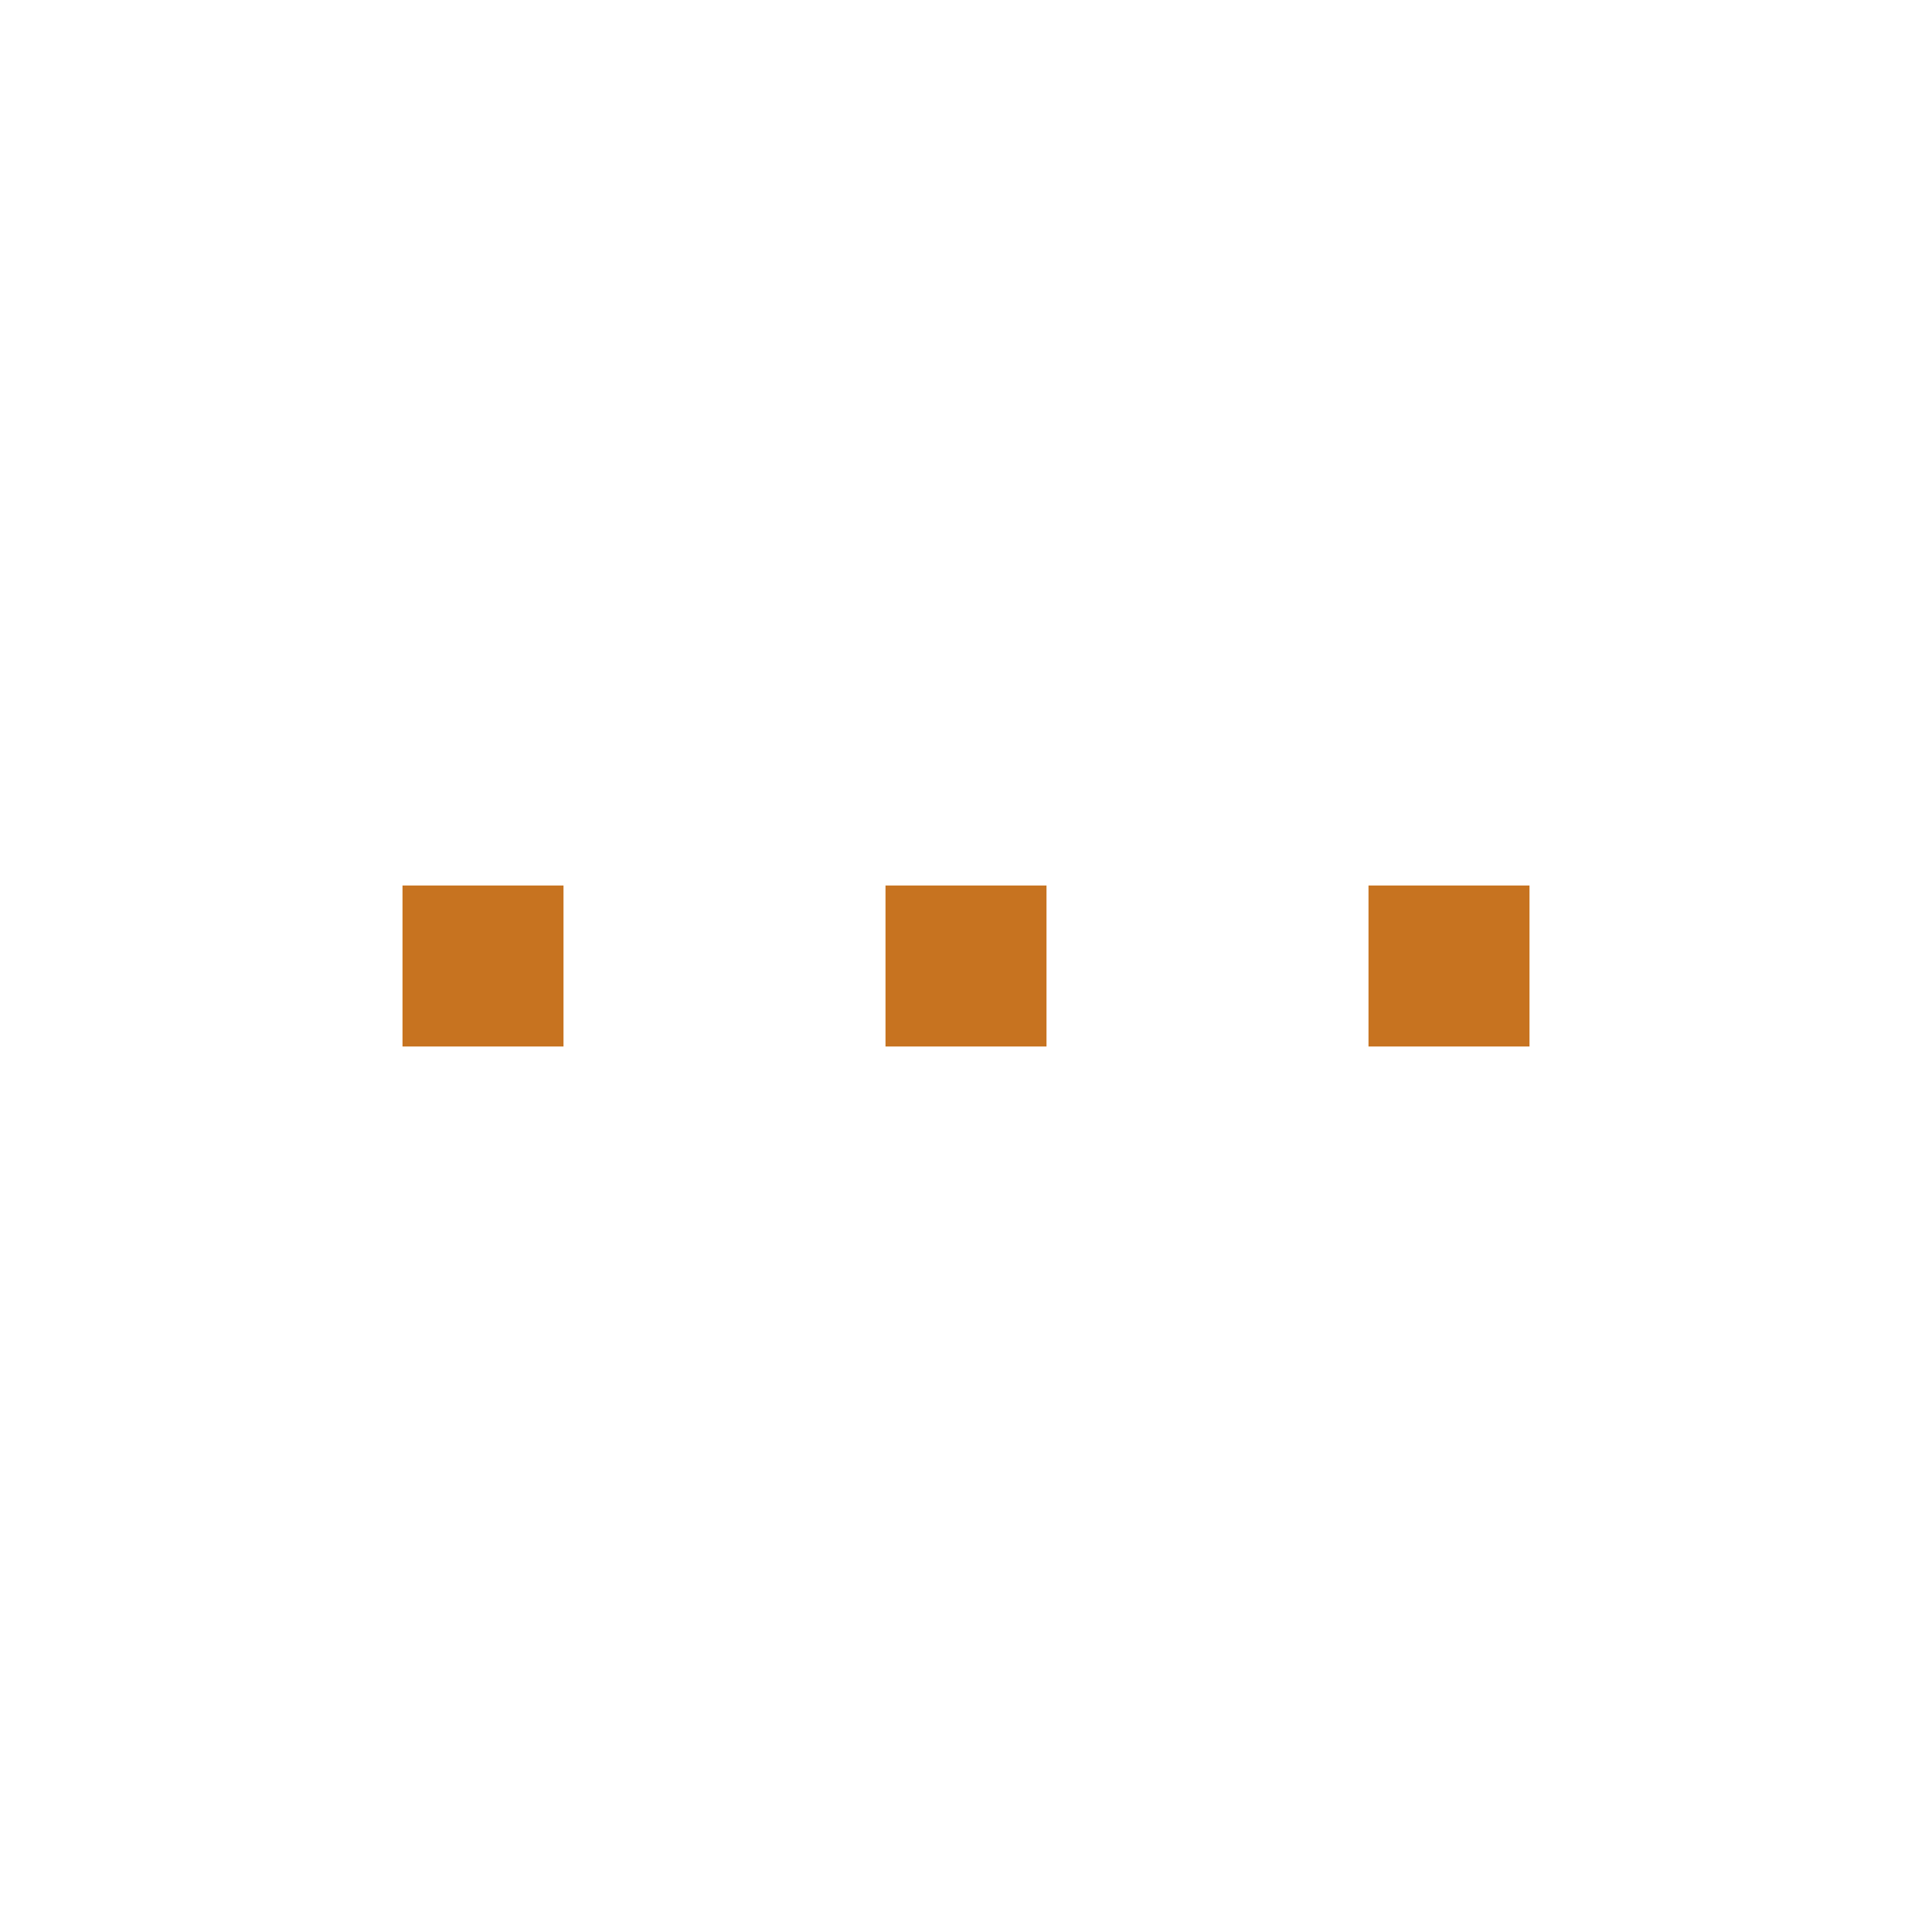
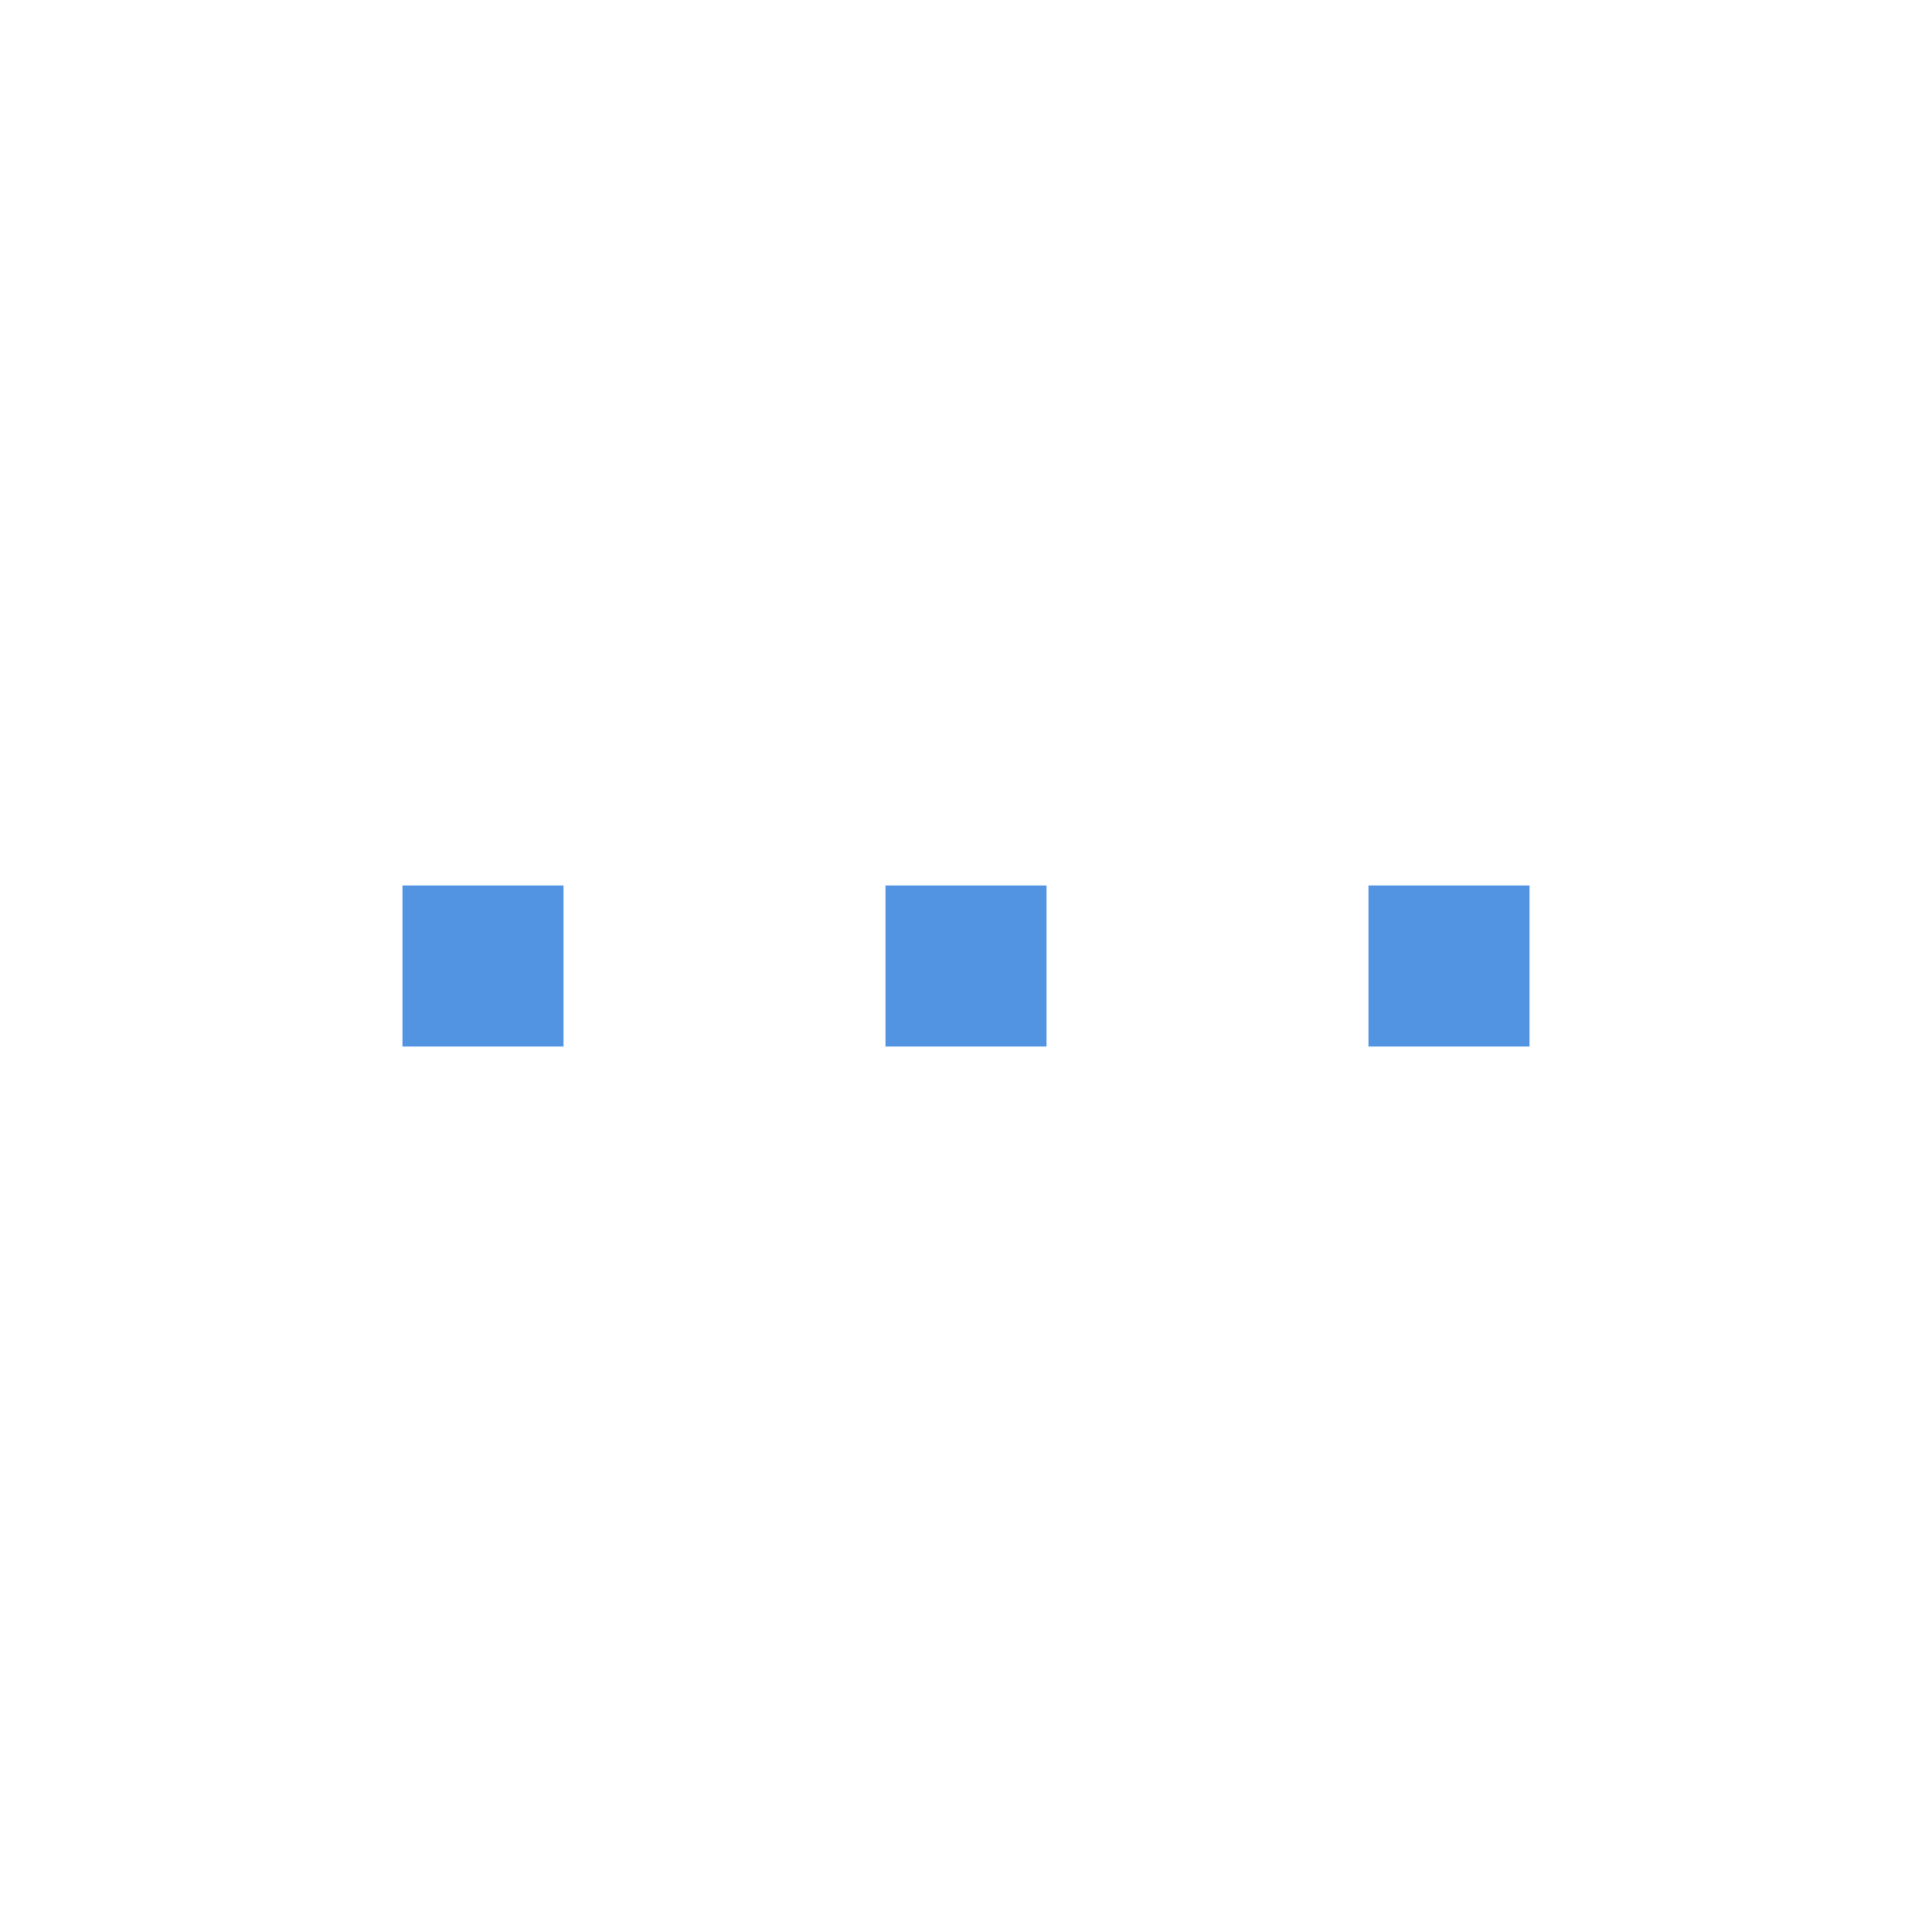
<svg xmlns="http://www.w3.org/2000/svg" width="24" height="24" id="svg11300" version="1.0" style="display:inline;enable-background:new">
  <defs id="defs3" />
  <g style="display:inline" id="layer1" transform="translate(0,-276)">
-     <rect style="opacity:1;fill:#c77320;fill-opacity:1;stroke:none;stroke-width:1;stroke-linecap:round;stroke-linejoin:miter;stroke-miterlimit:4;stroke-dasharray:none;stroke-dashoffset:0;stroke-opacity:1" id="rect4138" width="2" height="2" x="5" y="287" />
-     <rect style="display:inline;opacity:1;fill:#c77320;fill-opacity:1;stroke:none;stroke-width:1;stroke-linecap:round;stroke-linejoin:miter;stroke-miterlimit:4;stroke-dasharray:none;stroke-dashoffset:0;stroke-opacity:1;enable-background:new" id="rect4138-6" width="2" height="2" x="11" y="287" />
-     <rect style="display:inline;opacity:1;fill:#c77320;fill-opacity:1;stroke:none;stroke-width:1;stroke-linecap:round;stroke-linejoin:miter;stroke-miterlimit:4;stroke-dasharray:none;stroke-dashoffset:0;stroke-opacity:1;enable-background:new" id="rect4138-9" width="2" height="2" x="17" y="287" />
+     <rect style="opacity:1;fill:#5294e2;fill-opacity:1;stroke:none;stroke-width:1;stroke-linecap:round;stroke-linejoin:miter;stroke-miterlimit:4;stroke-dasharray:none;stroke-dashoffset:0;stroke-opacity:1" id="rect4138" width="2" height="2" x="5" y="287" />
+     <rect style="display:inline;opacity:1;fill:#5294e2;fill-opacity:1;stroke:none;stroke-width:1;stroke-linecap:round;stroke-linejoin:miter;stroke-miterlimit:4;stroke-dasharray:none;stroke-dashoffset:0;stroke-opacity:1;enable-background:new" id="rect4138-6" width="2" height="2" x="11" y="287" />
+     <rect style="display:inline;opacity:1;fill:#5294e2;fill-opacity:1;stroke:none;stroke-width:1;stroke-linecap:round;stroke-linejoin:miter;stroke-miterlimit:4;stroke-dasharray:none;stroke-dashoffset:0;stroke-opacity:1;enable-background:new" id="rect4138-9" width="2" height="2" x="17" y="287" />
  </g>
</svg>
